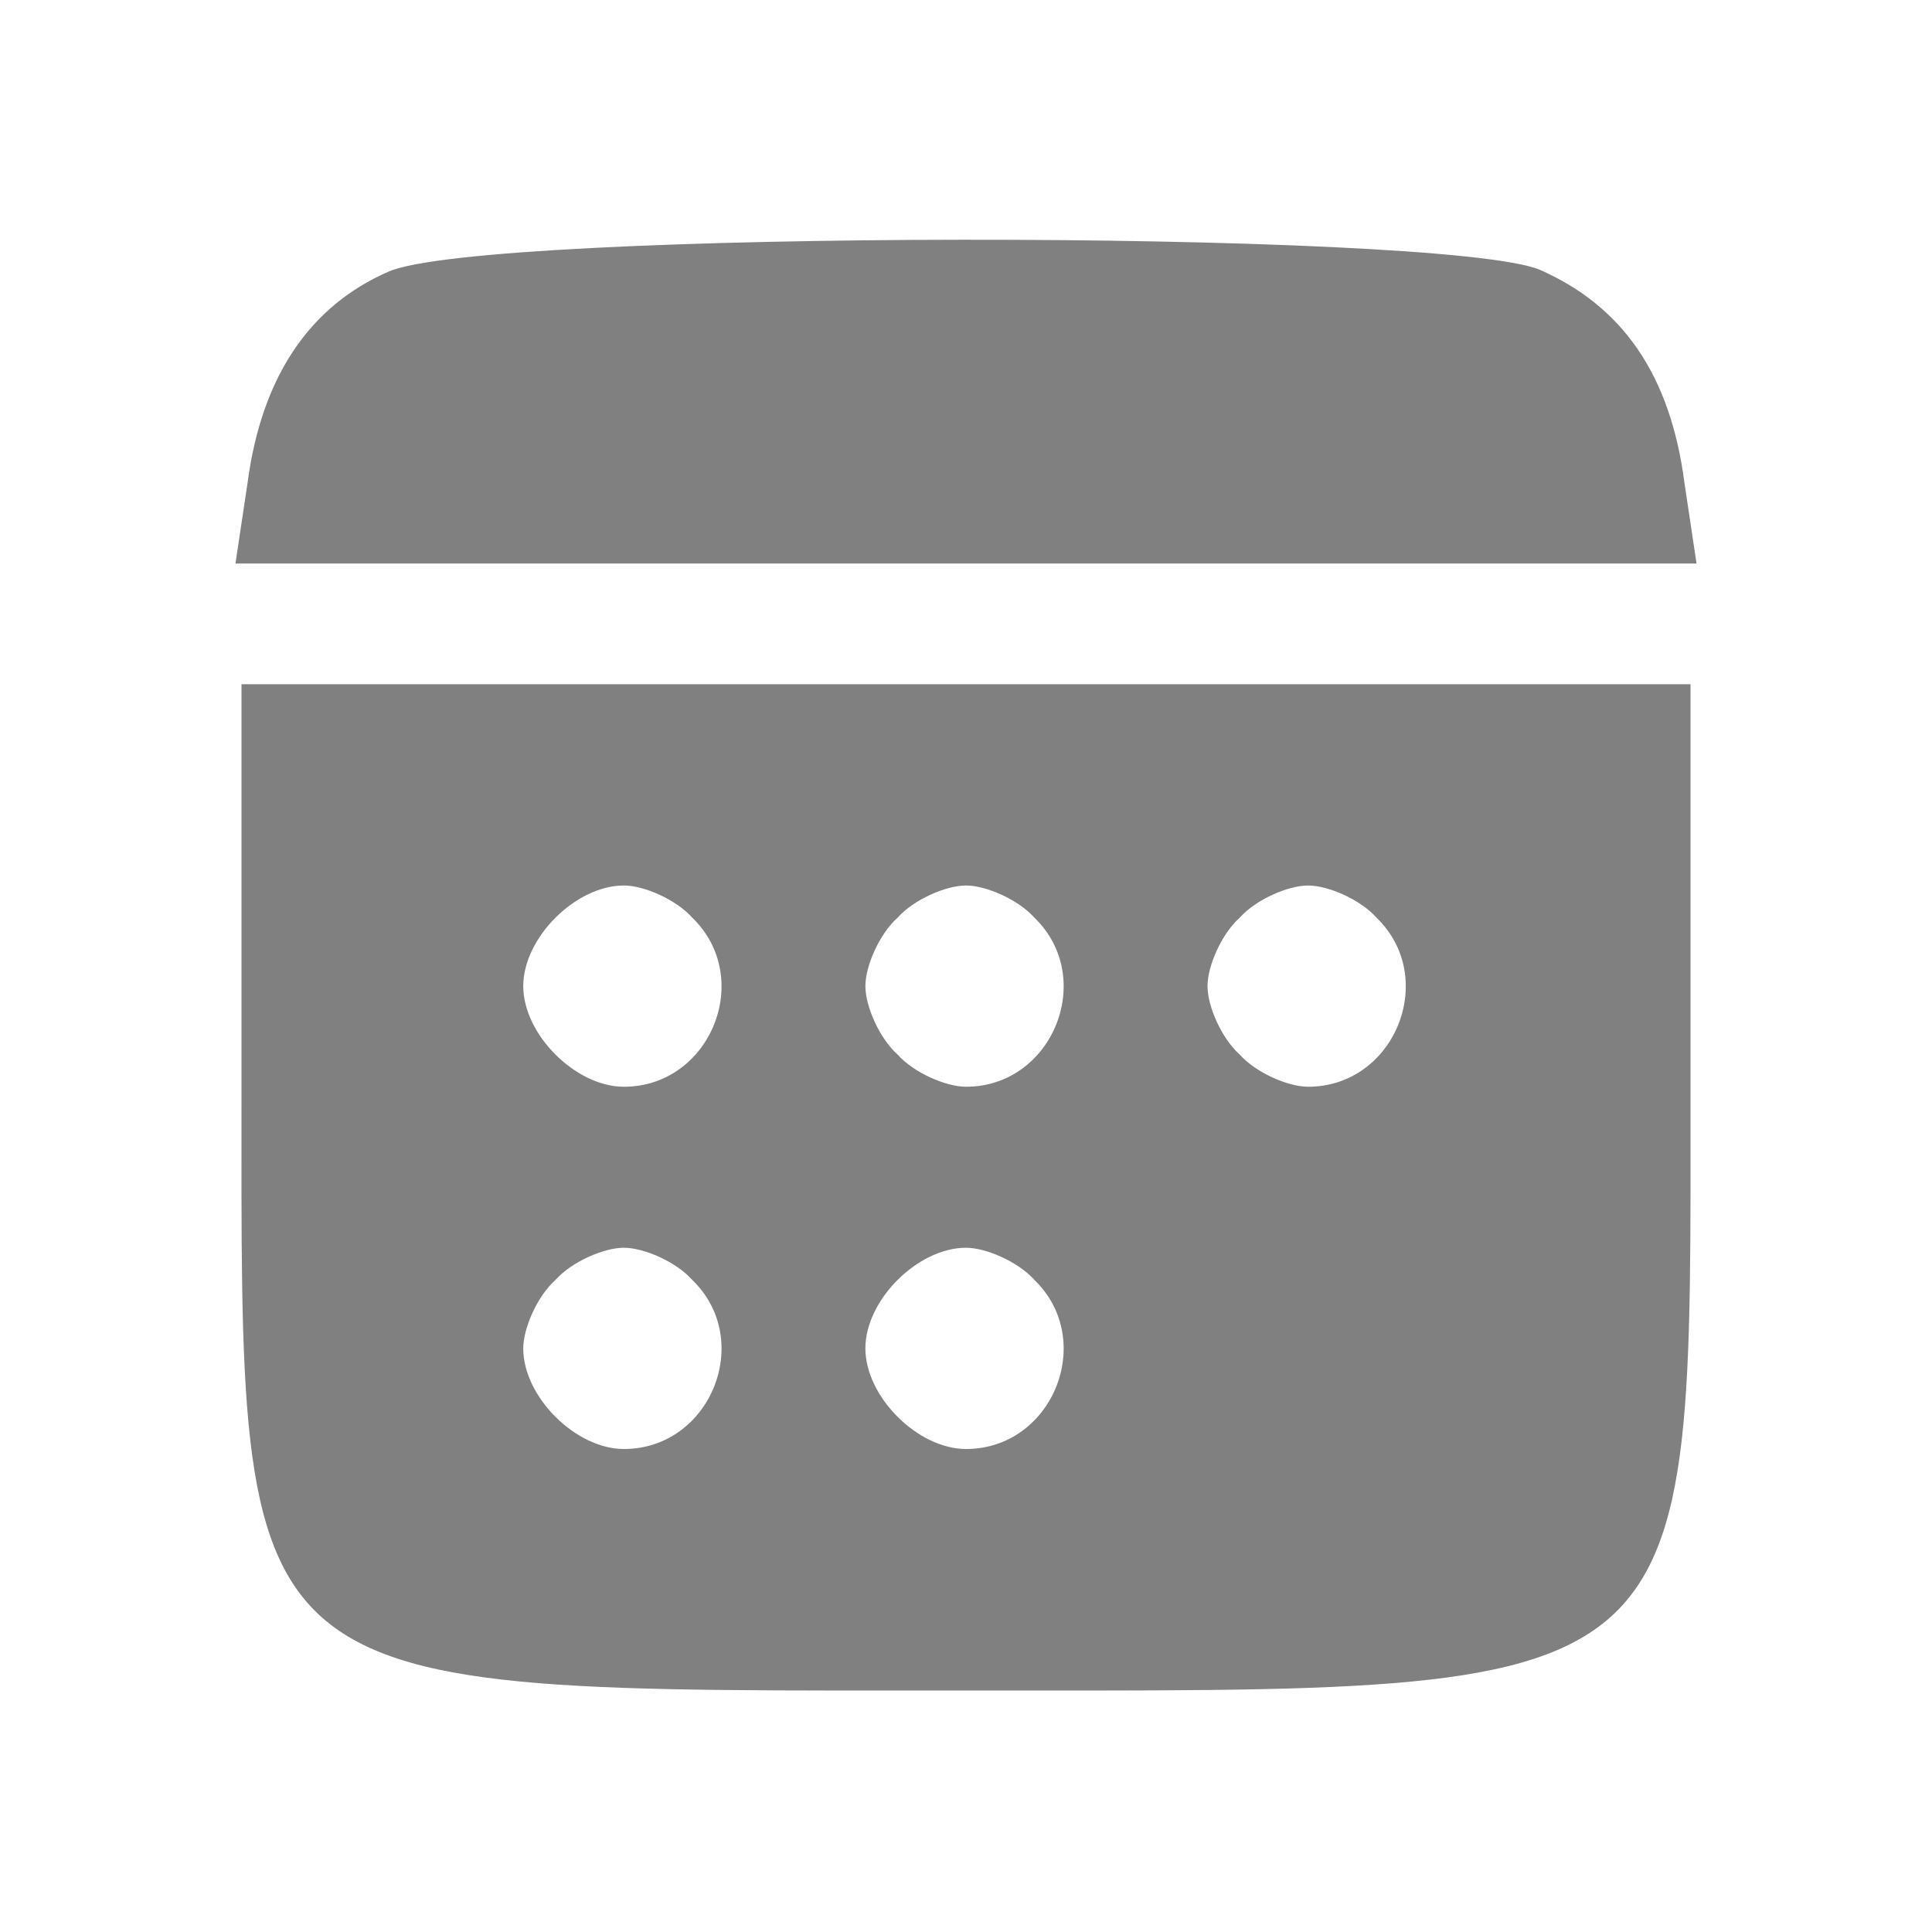
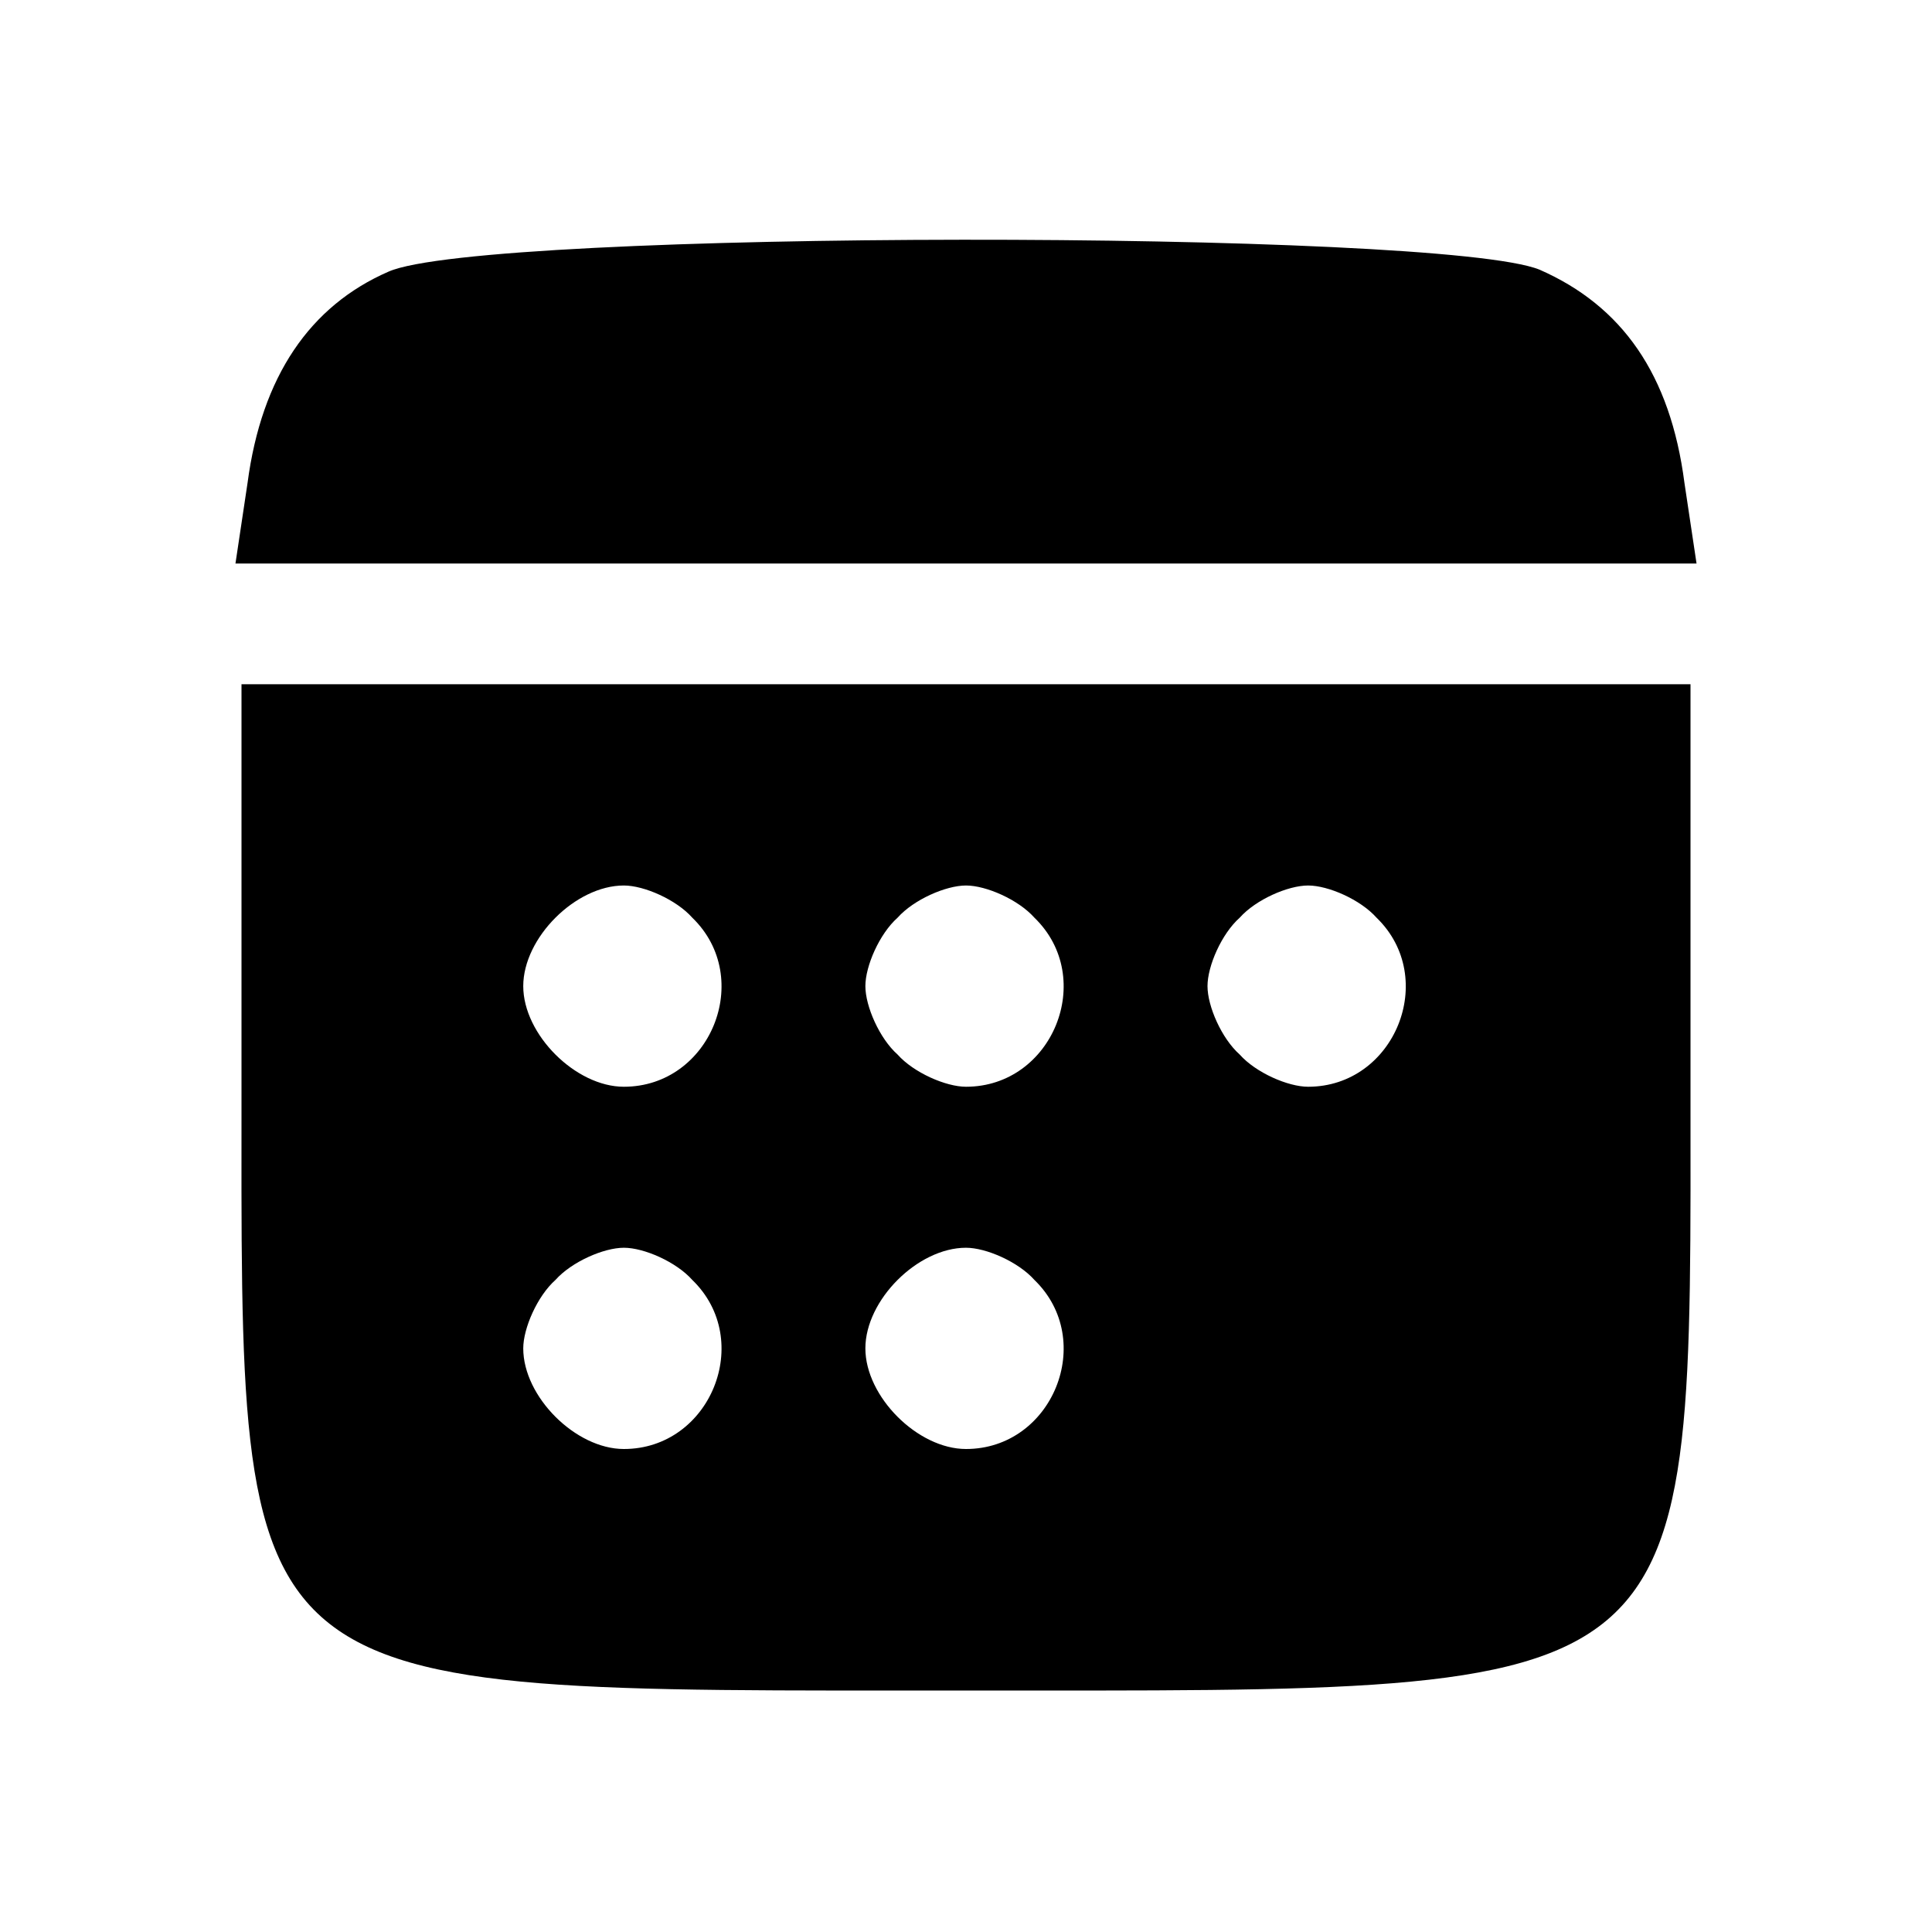
<svg xmlns="http://www.w3.org/2000/svg" version="1.0" width="96pt" height="96pt" viewBox="0 0 96 96" preserveAspectRatio="xMidYMid meet">
-   <g transform="translate(0,96) scale(0.1,-0.1)" fill="#808080" stroke="none">
+   <g transform="translate(0,96) scale(0.1,-0.1)" fill="#000000" stroke="none">
    <path d="M193 825 c-39 -17 -63 -52 -70 -105 l-6 -40 363 0 363 0 -6 40 c-7 54 -31 88 -72 106 -49 20 -525 20 -572 -1z" />
    <path d="M120 423 c0 -311 -9 -303 360 -303 369 0 360 -8 360 303 l0 197 -360 0 -360 0 0 -197z m224 81 c31 -30 9 -84 -34 -84 -24 0 -50 26 -50 50 0 24 26 50 50 50 10 0 26 -7 34 -16z m170 0 c31 -30 9 -84 -34 -84 -10 0 -26 7 -34 16 -9 8 -16 24 -16 34 0 10 7 26 16 34 8 9 24 16 34 16 10 0 26 -7 34 -16z m170 0 c31 -30 9 -84 -34 -84 -10 0 -26 7 -34 16 -9 8 -16 24 -16 34 0 10 7 26 16 34 8 9 24 16 34 16 10 0 26 -7 34 -16z m-340 -180 c31 -30 9 -84 -34 -84 -24 0 -50 26 -50 50 0 10 7 26 16 34 8 9 24 16 34 16 10 0 26 -7 34 -16z m170 0 c31 -30 9 -84 -34 -84 -24 0 -50 26 -50 50 0 24 26 50 50 50 10 0 26 -7 34 -16z" />
  </g>
</svg>
